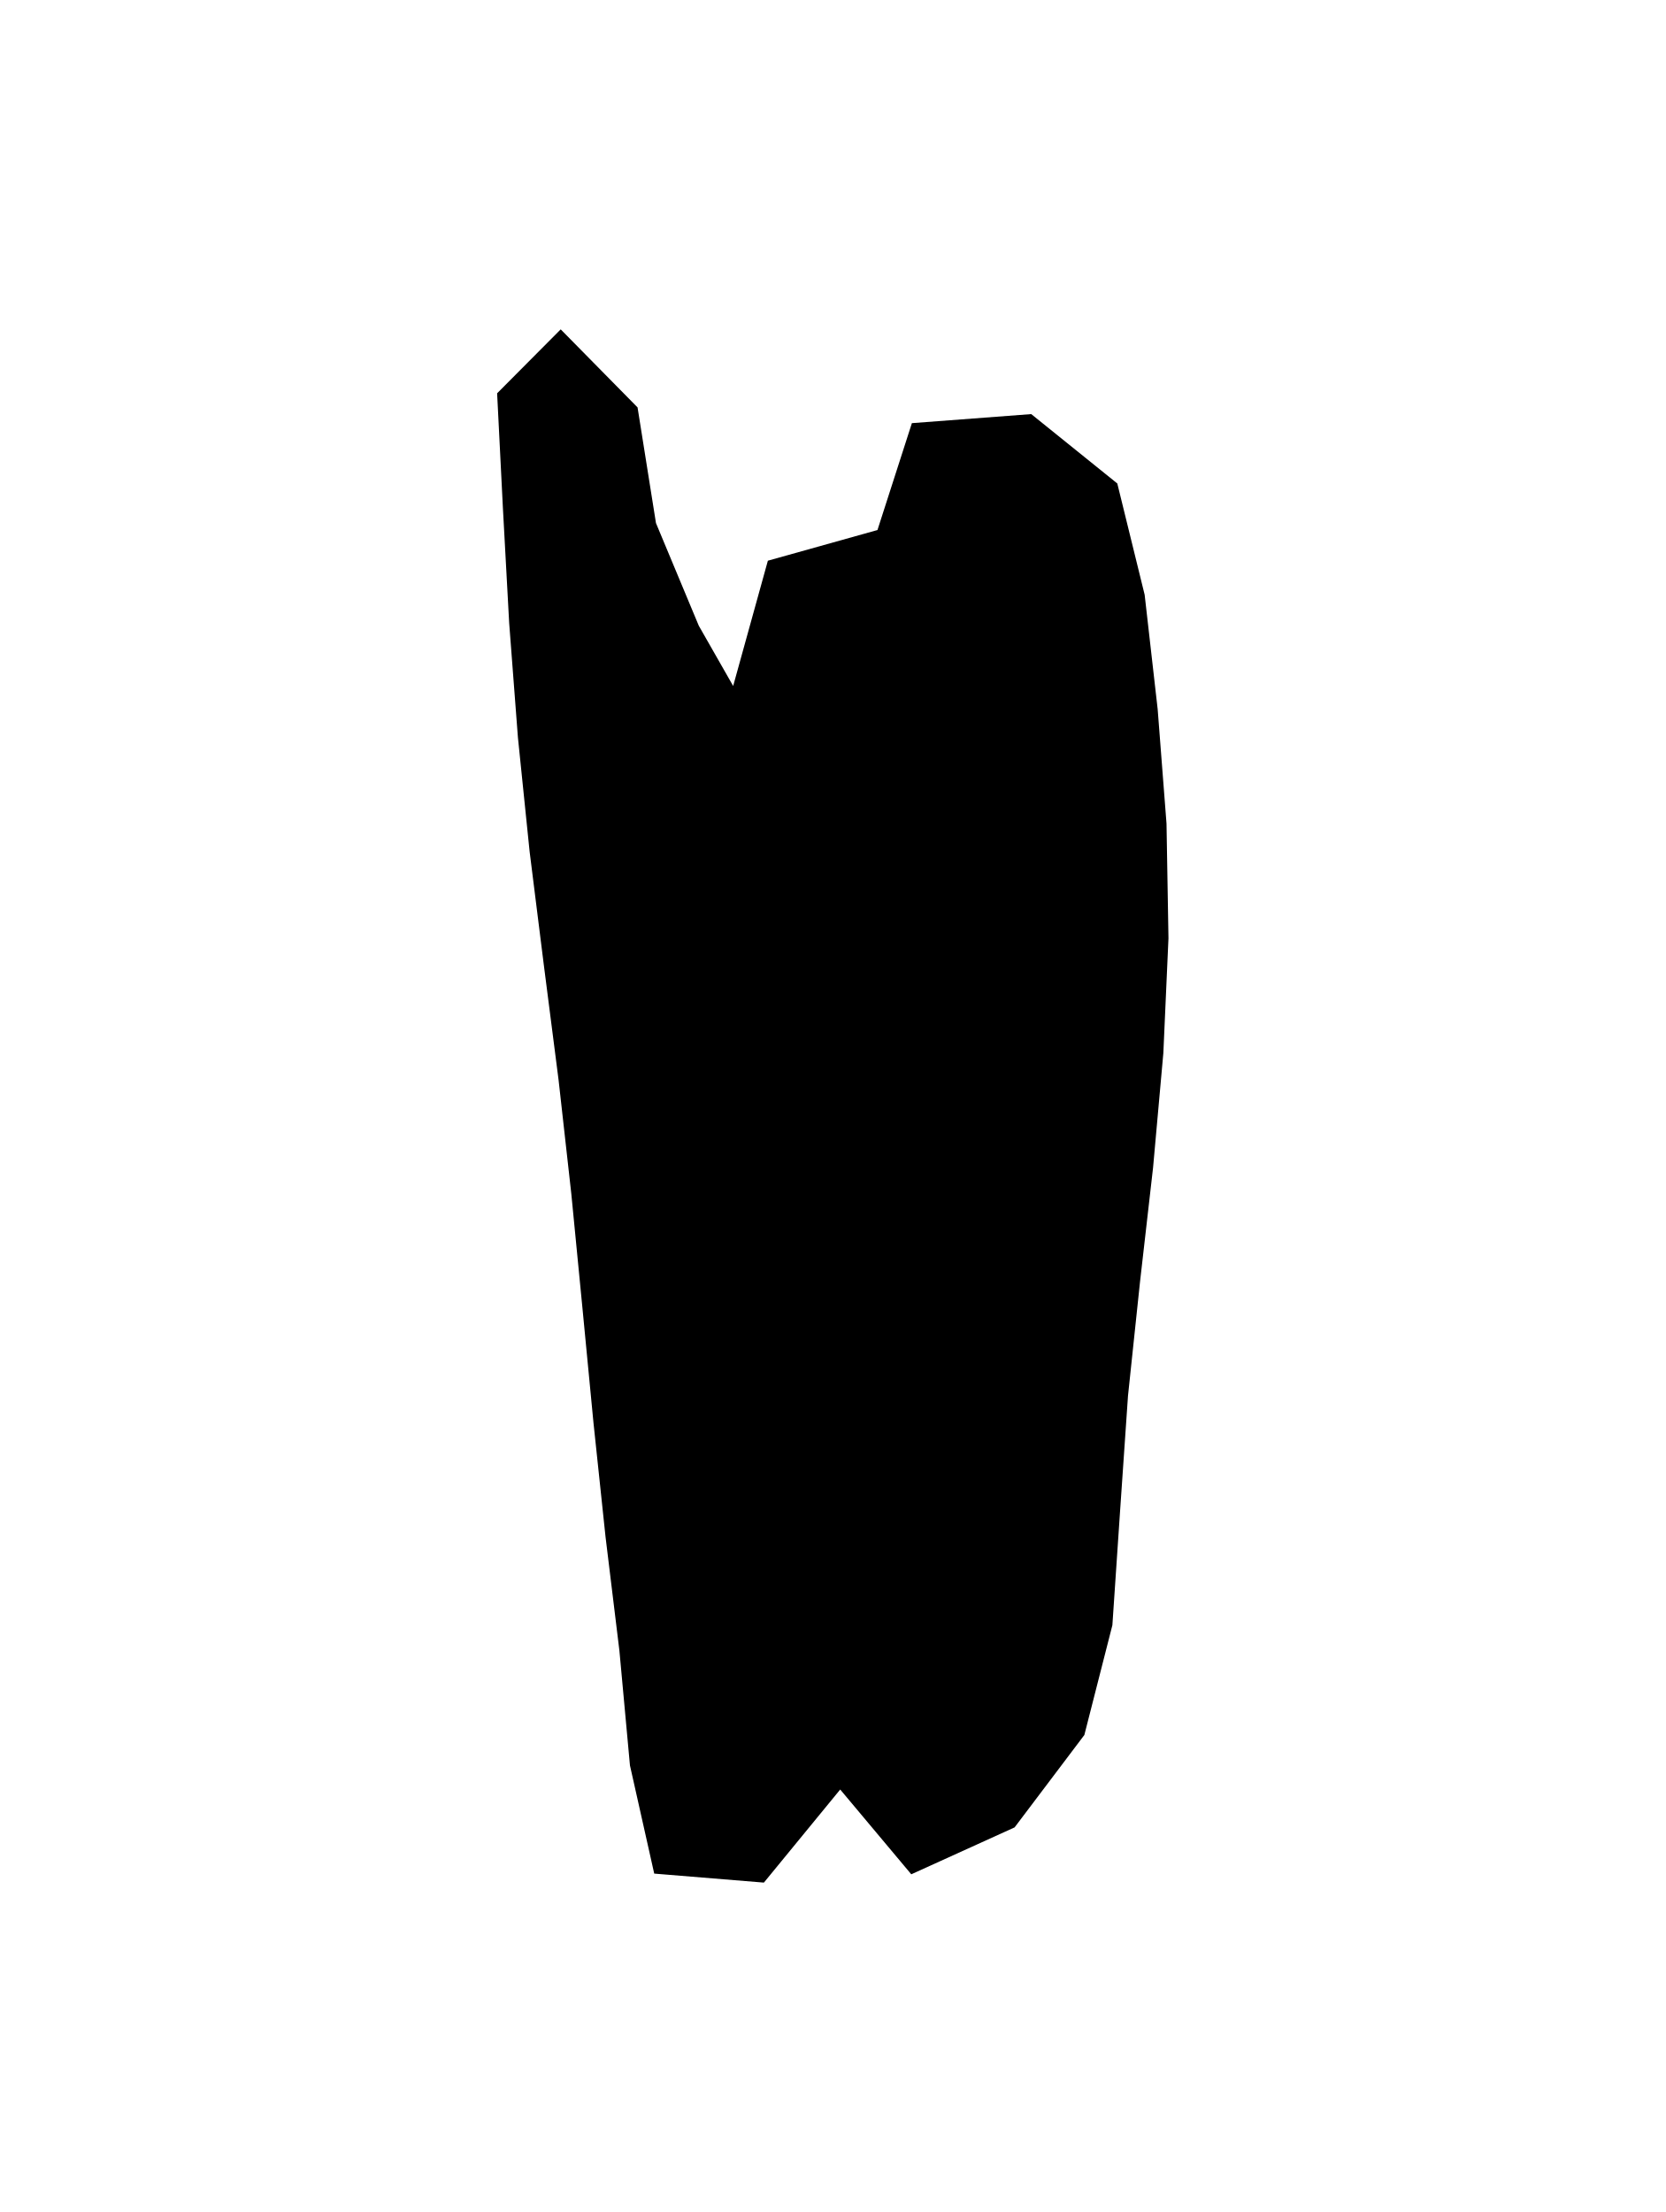
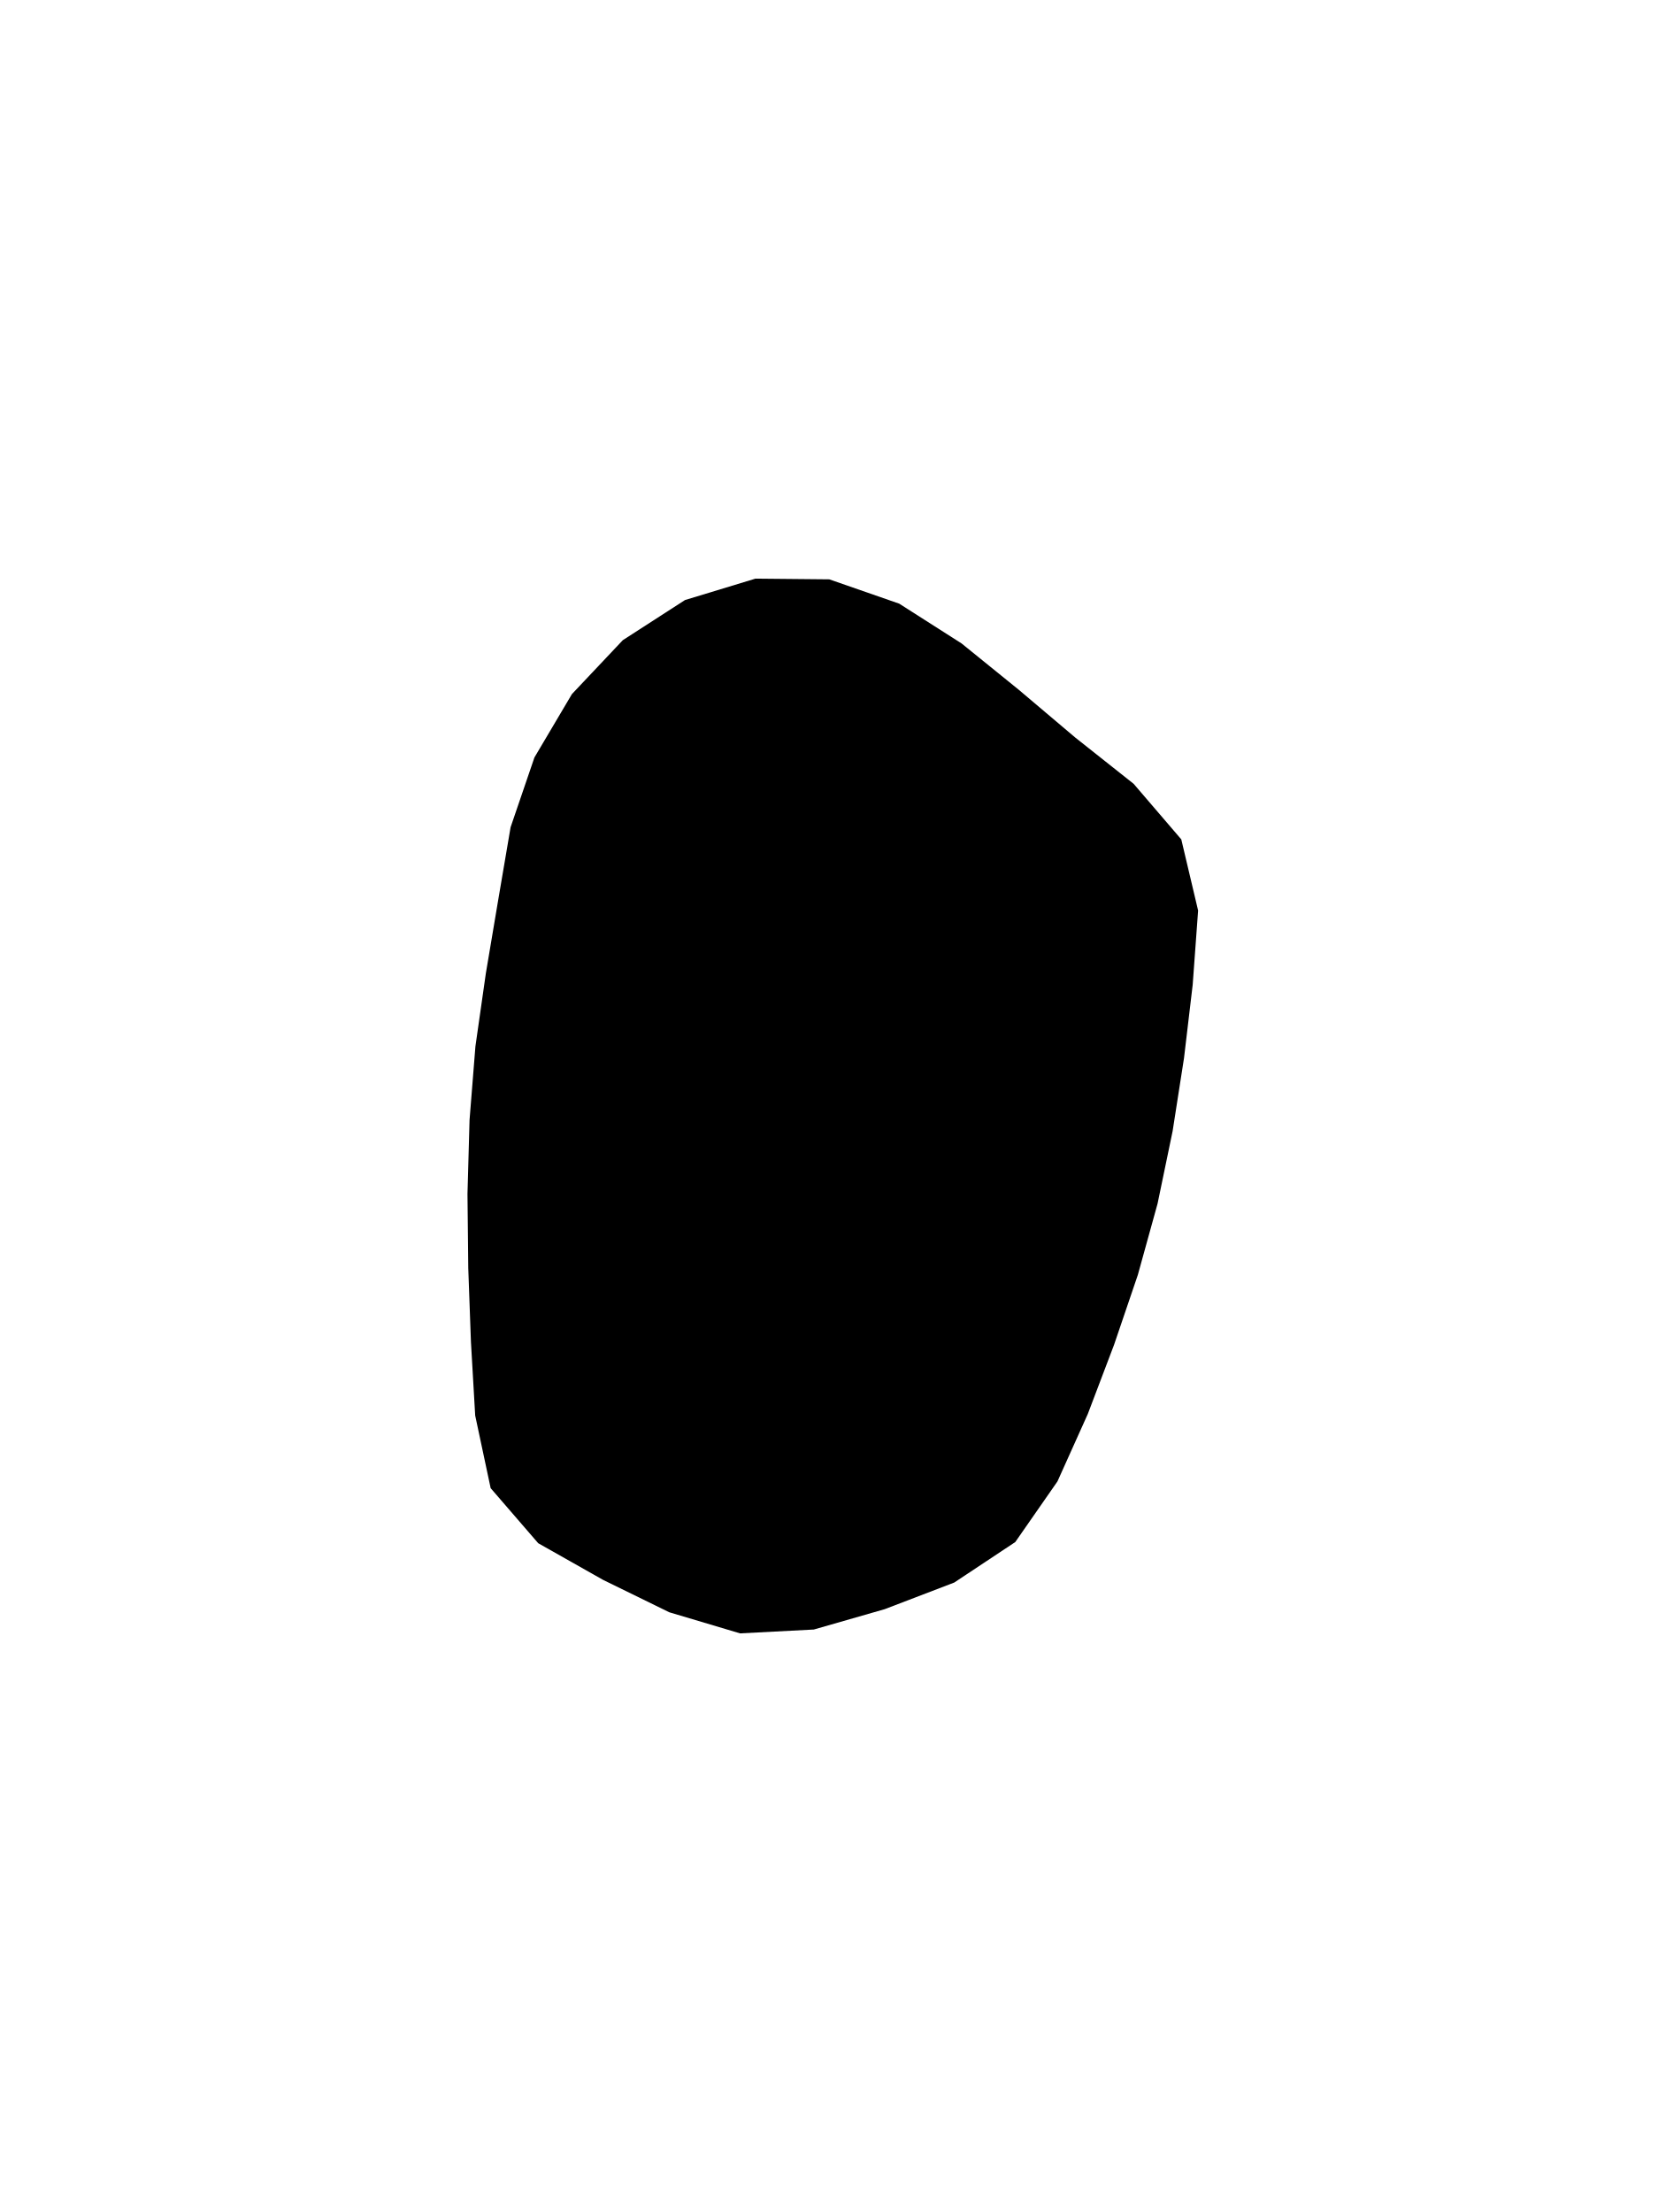
<svg xmlns="http://www.w3.org/2000/svg" baseProfile="full" height="664" version="1.1" width="500">
  <defs />
-   <path d="M 168.373,98.921 L 191.391,122.294 L 196.92,157.024 L 209.773,187.831 L 220.092,205.917 L 230.511,168.313 L 263.411,159.106 L 273.743,127.02 L 309.57,124.304 L 335.407,145.13 L 343.618,178.53 L 347.525,212.877 L 350.18,247.22 L 350.767,281.649 L 349.231,316.126 L 346.144,350.509 L 342.233,384.74 L 338.618,419.004 L 336.252,453.449 L 333.931,487.852 L 325.518,520.81 L 304.575,548.548 L 273.561,562.627 L 252.227,537.176 L 229.316,565.12 L 196.394,562.419 L 189.109,529.944 L 185.941,495.495 L 181.78,461.355 L 178.15,427.004 L 174.847,392.658 L 171.506,358.376 L 167.673,324.125 L 163.279,289.88 L 158.991,255.643 L 155.48,221.405 L 152.855,187.073 L 150.97,152.523 L 149.233,118.061 L 168.309,98.88 Z" fill="black" stroke="none" />
+   <path d="M 269.874,181.164 L 288.65,193.142 L 305.809,207.039 L 322.775,221.386 L 340.324,235.296 L 354.617,251.968 L 359.667,273.323 L 358.039,295.611 L 355.438,317.591 L 352.014,339.539 L 347.496,361.303 L 341.581,382.672 L 334.441,403.663 L 326.555,424.442 L 317.442,444.695 L 304.779,462.895 L 286.46,475.049 L 265.567,483.049 L 244.301,489.152 L 222.17,490.307 L 200.92,483.975 L 181.026,474.241 L 161.566,463.241 L 147.293,446.718 L 142.649,424.91 L 141.374,402.811 L 140.568,380.638 L 140.333,358.408 L 140.955,336.201 L 142.719,314.095 L 145.853,292.16 L 149.542,270.252 L 153.277,248.319 L 160.433,227.372 L 171.691,208.349 L 186.968,192.165 L 205.631,180.122 L 226.783,173.693 L 248.951,173.908 L 269.896,181.191 Z" fill="black" stroke="none" />
</svg>
